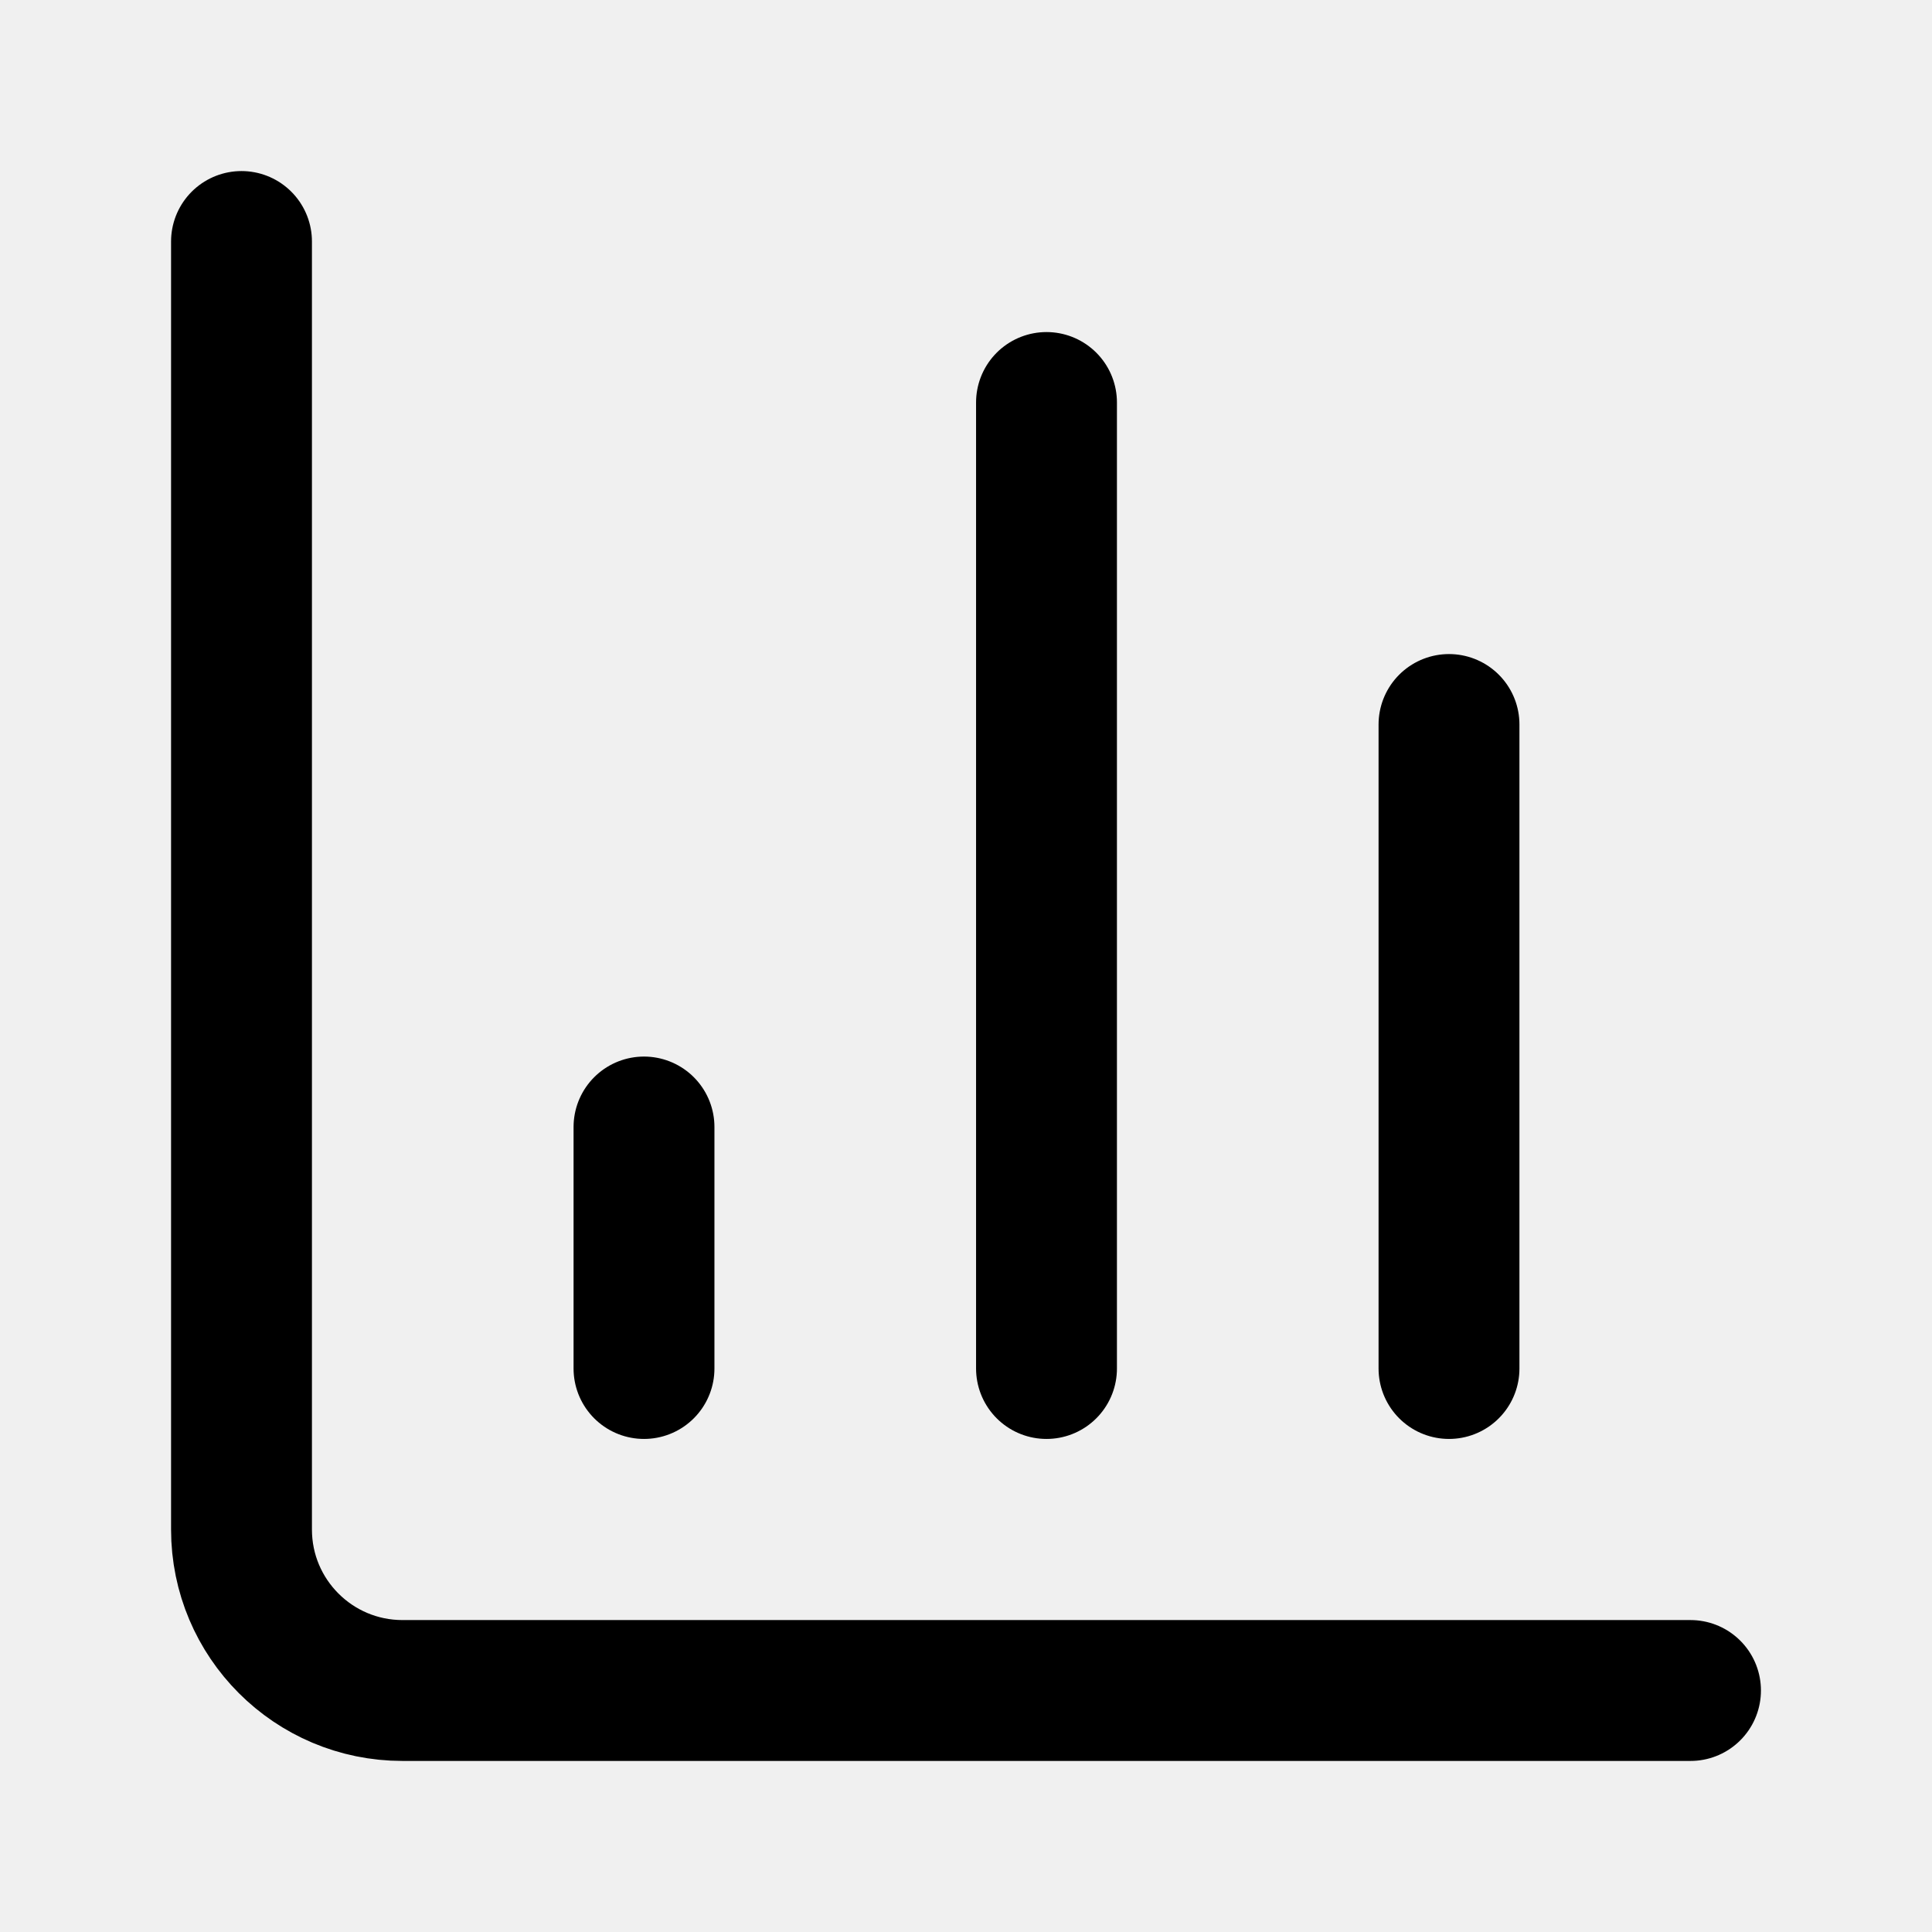
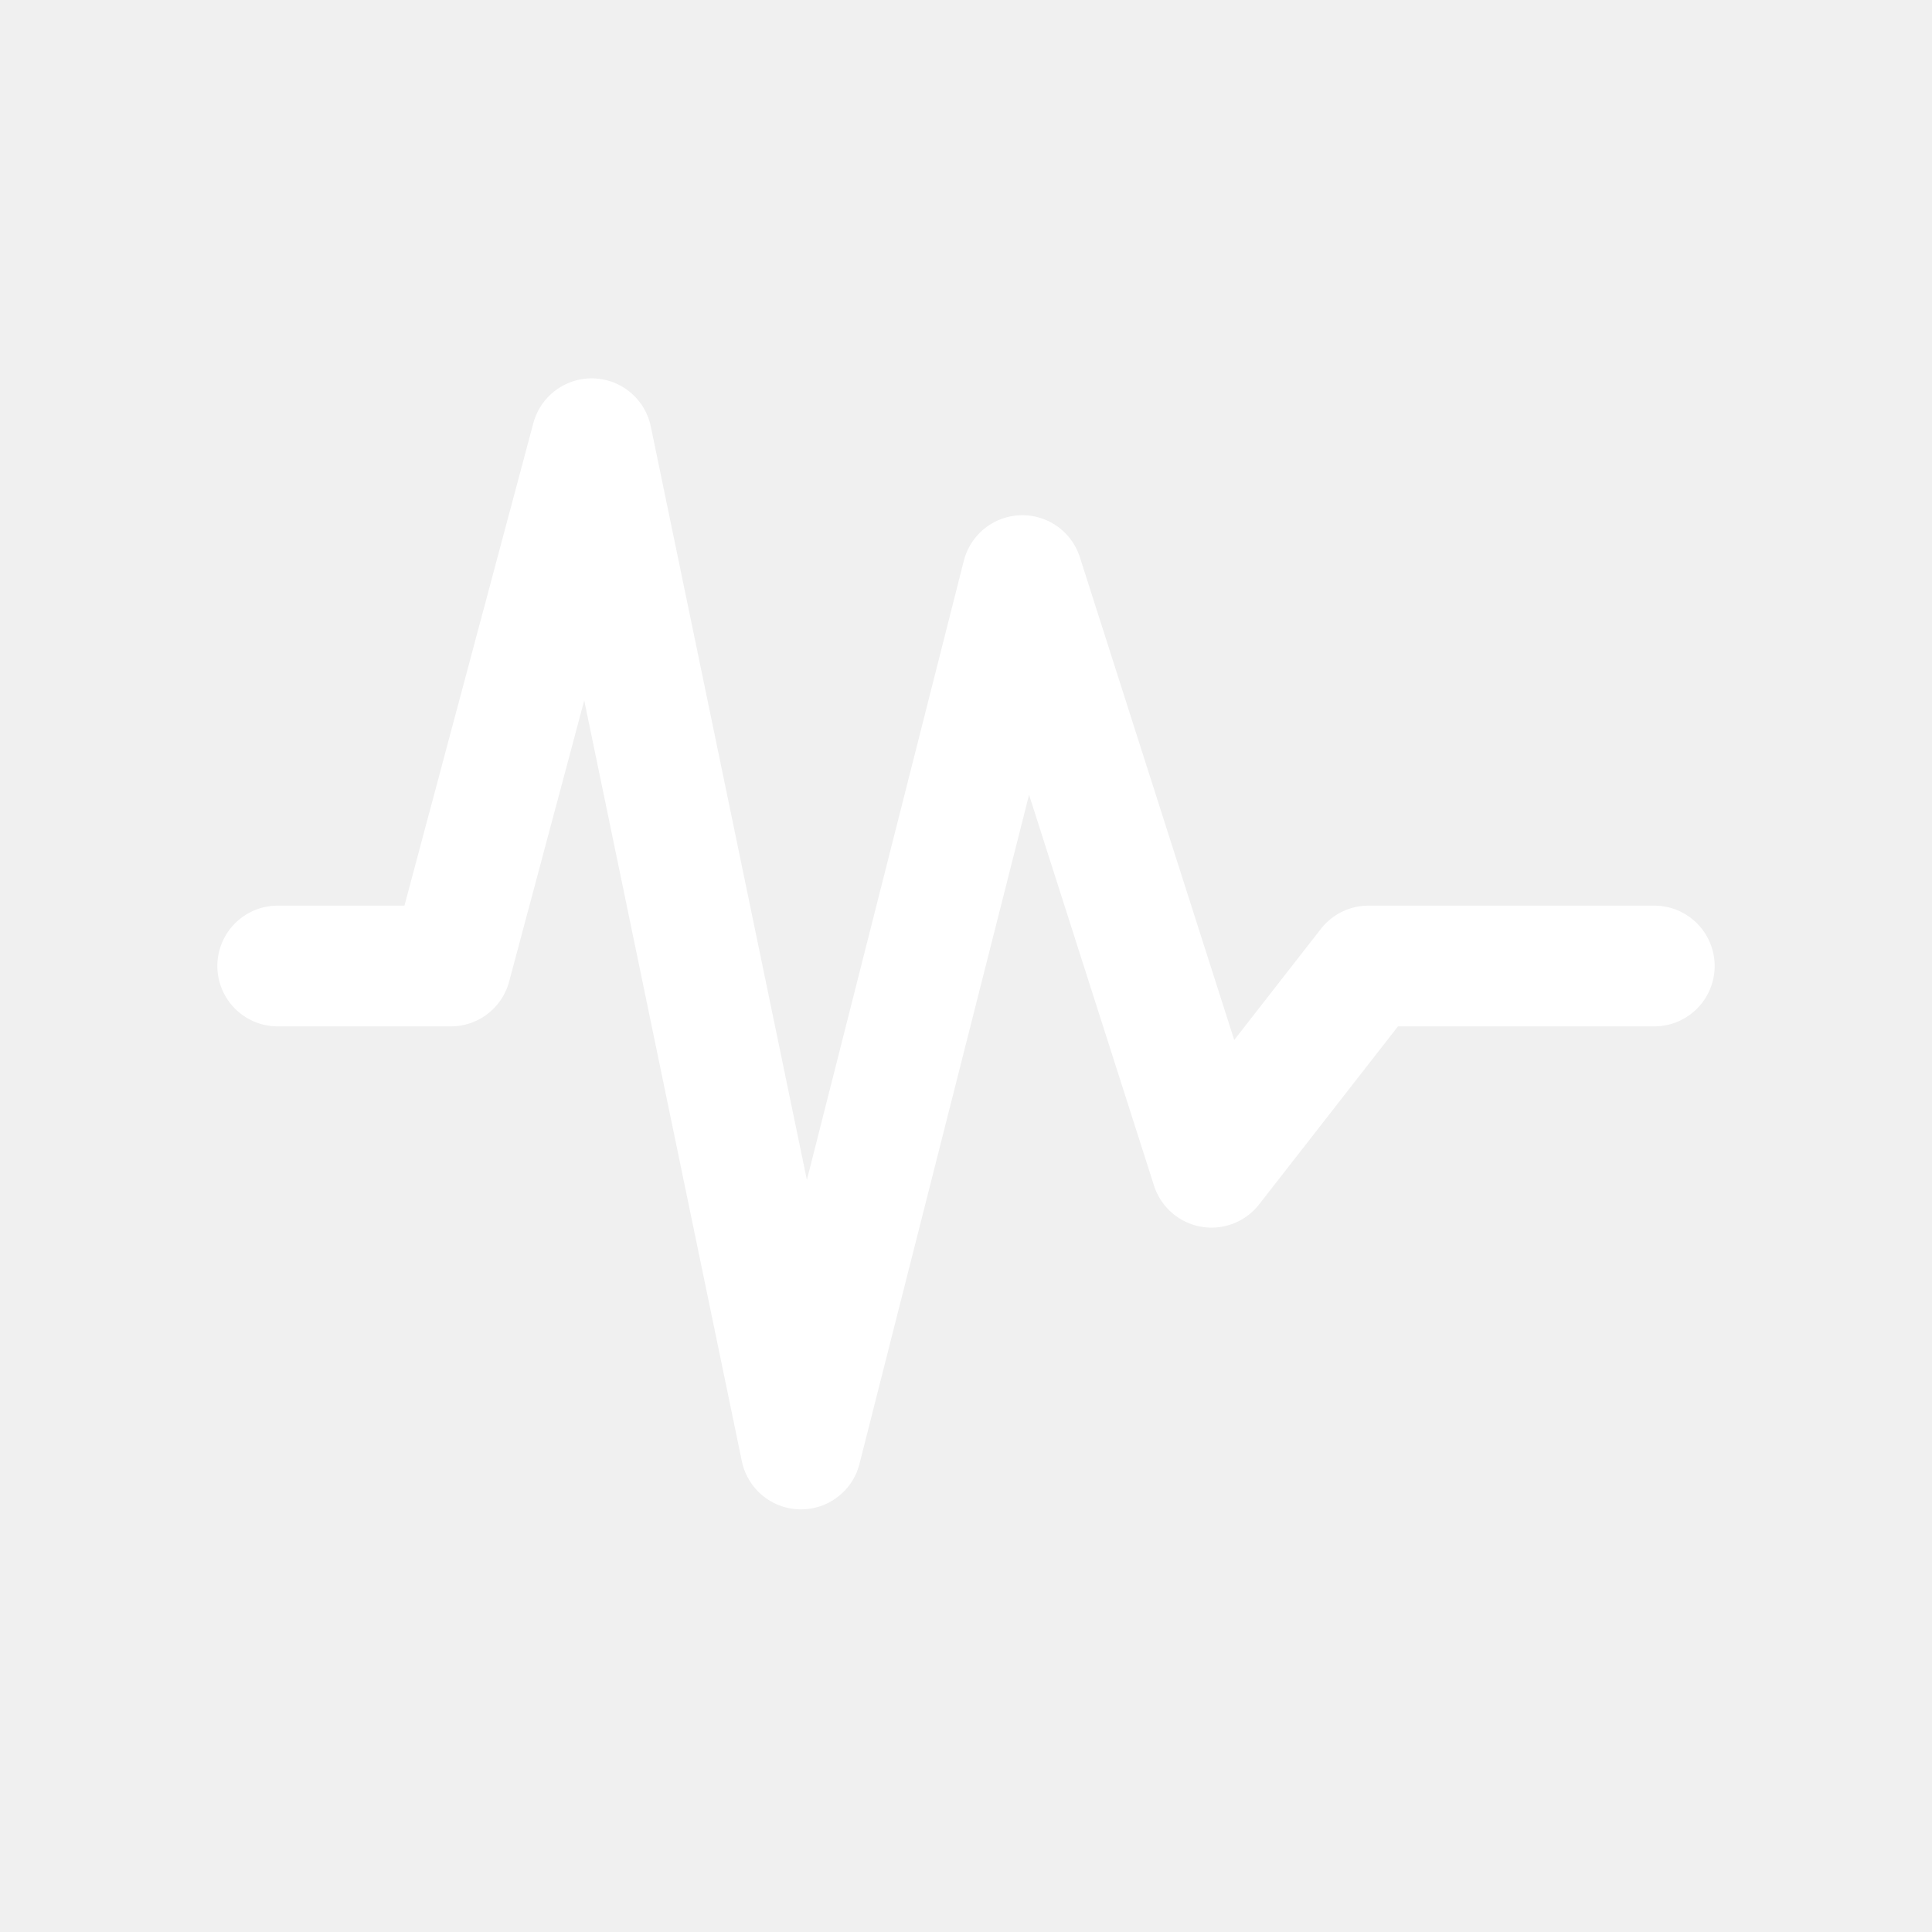
- <svg xmlns="http://www.w3.org/2000/svg" width="24" height="24" viewBox="0 0 24 24" fill="none" stroke="currentColor" stroke-width="1.75" stroke-linecap="round" stroke-linejoin="round">
-   <path d="M3 3v16a2 2 0 0 0 2 2h16" />
-   <path d="M18 17V9" />
-   <path d="M13 17V5" />
-   <path d="M8 17v-3" />
+ <svg xmlns="http://www.w3.org/2000/svg" width="24" height="24" viewBox="0 0 24 24" fill="none" stroke="#ffffff" stroke-width="1.5" stroke-linecap="round" stroke-linejoin="round">
+   <path d="M3.45 12H5.6l1.75-6.55 2.6 12.55L12.7 7.15l2.35 7.35 1.95-2.5H20.55" />
</svg>
